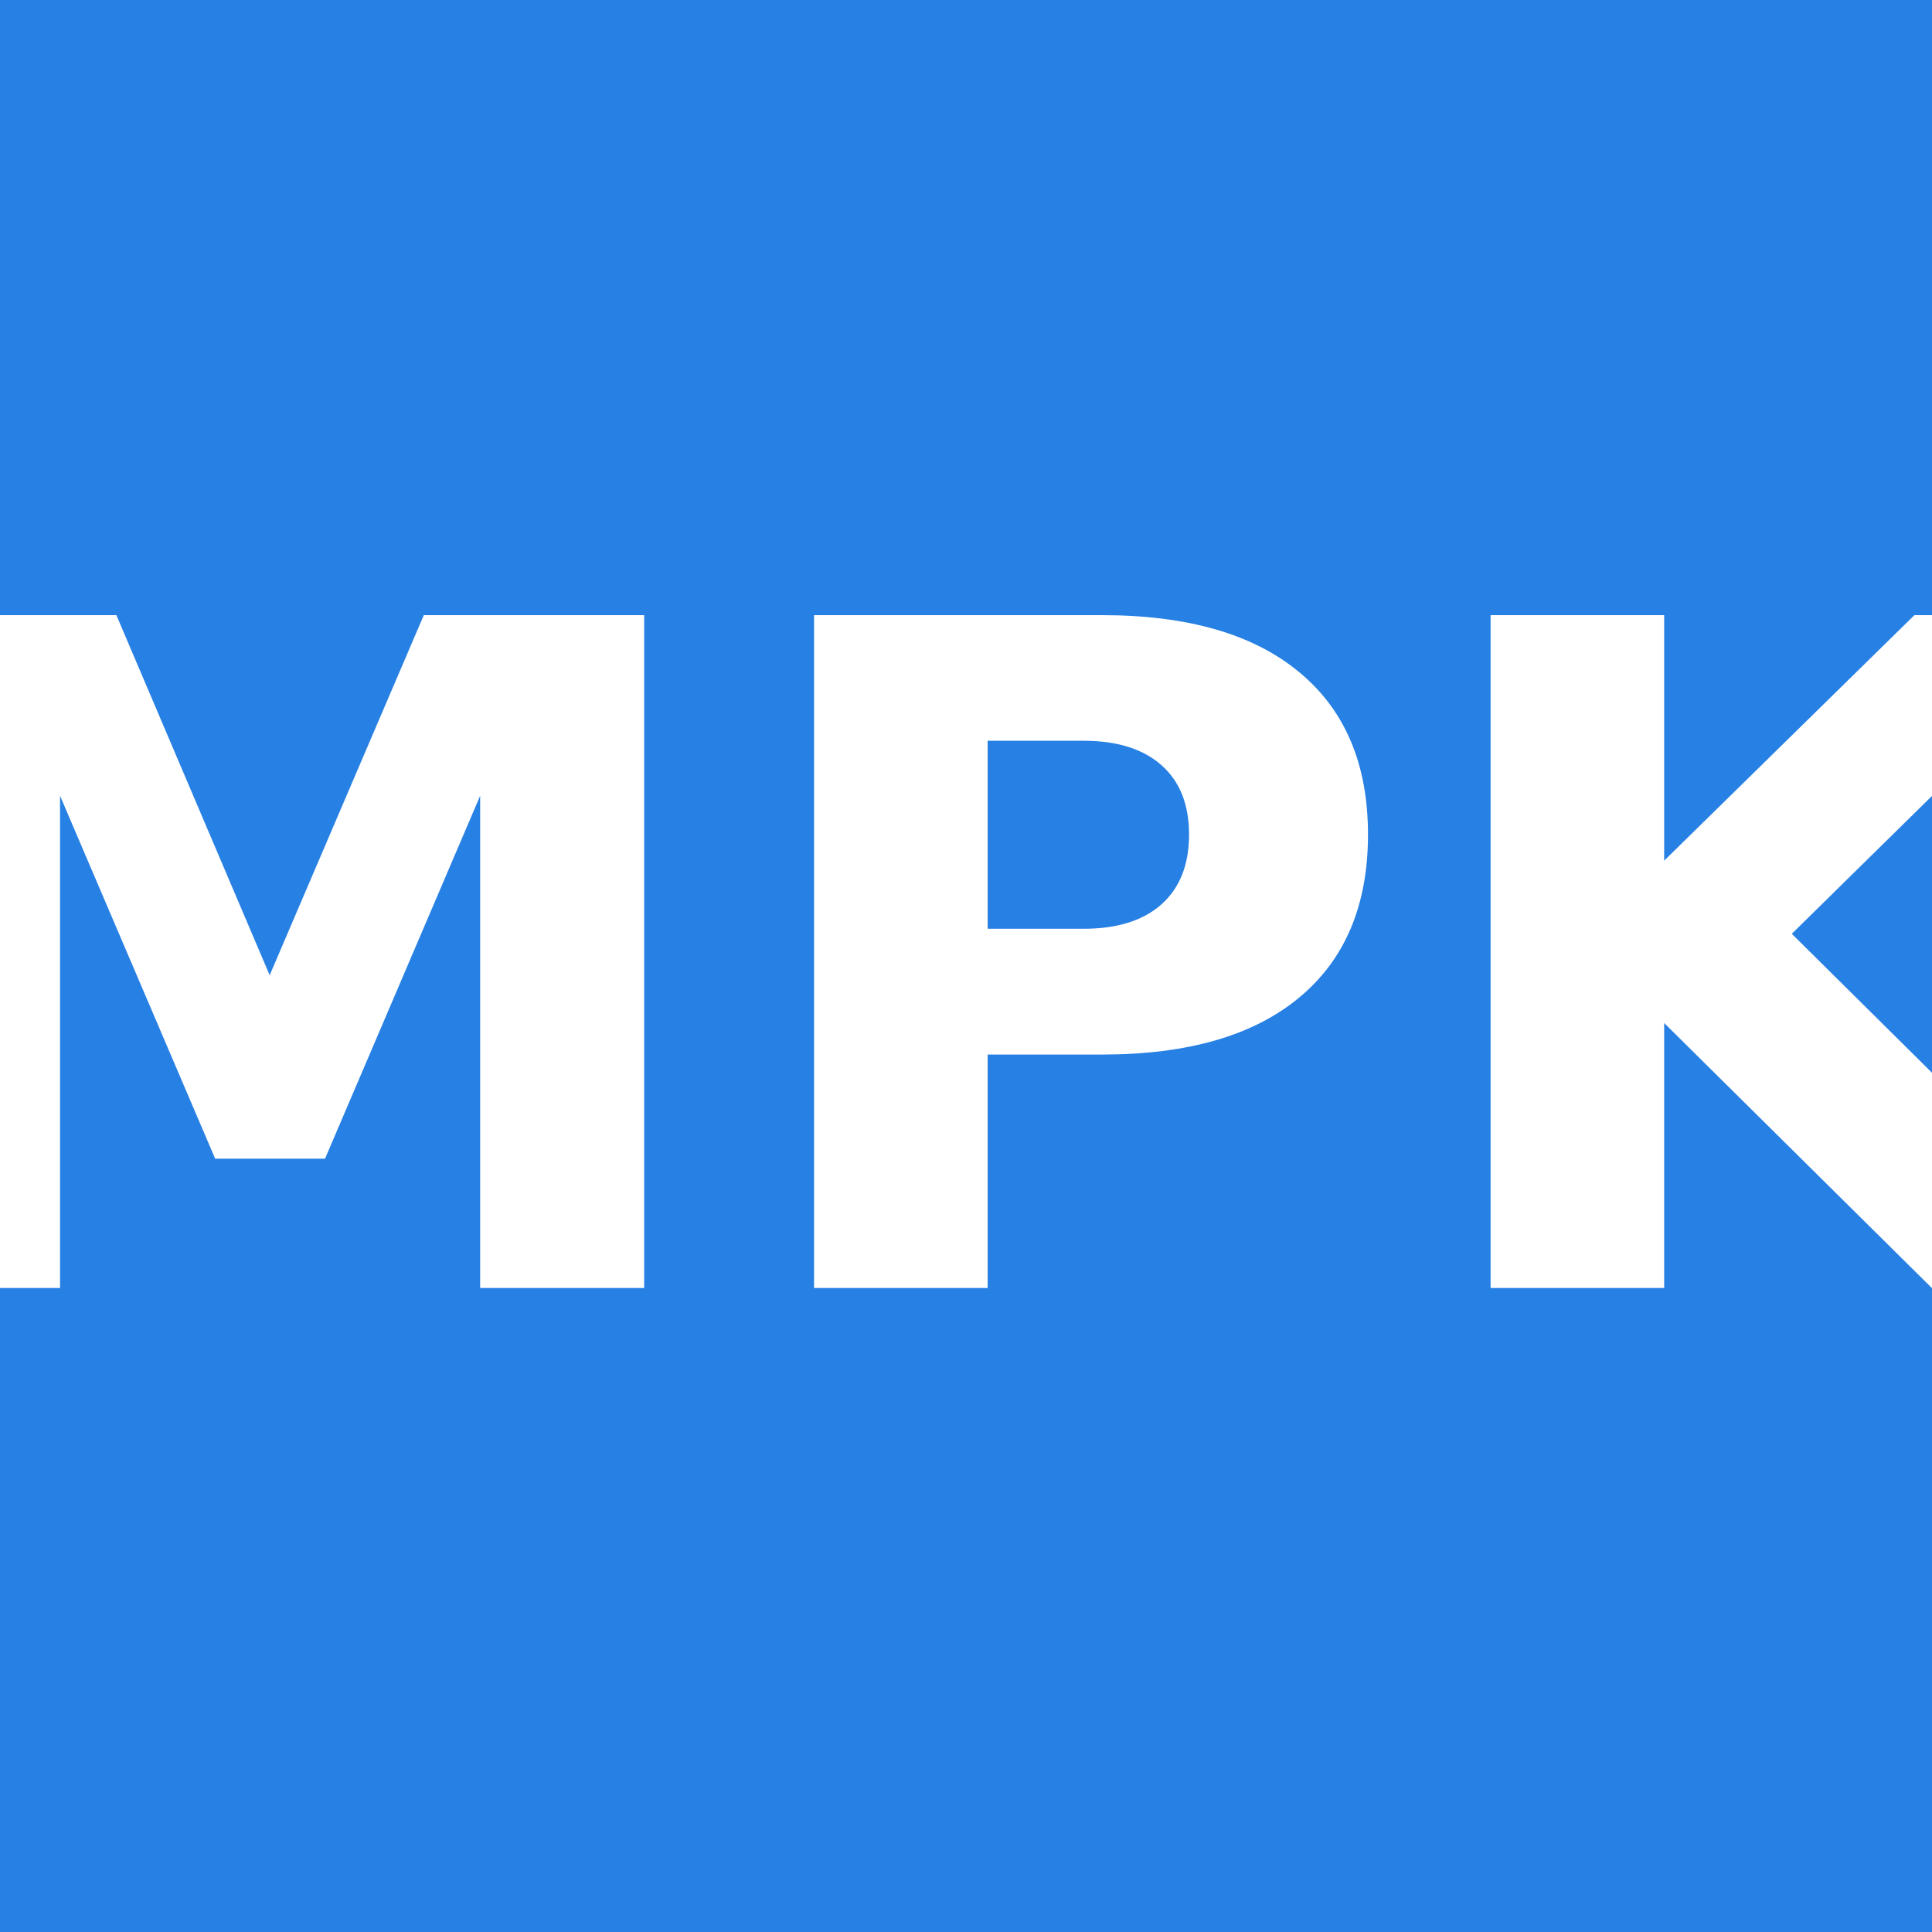
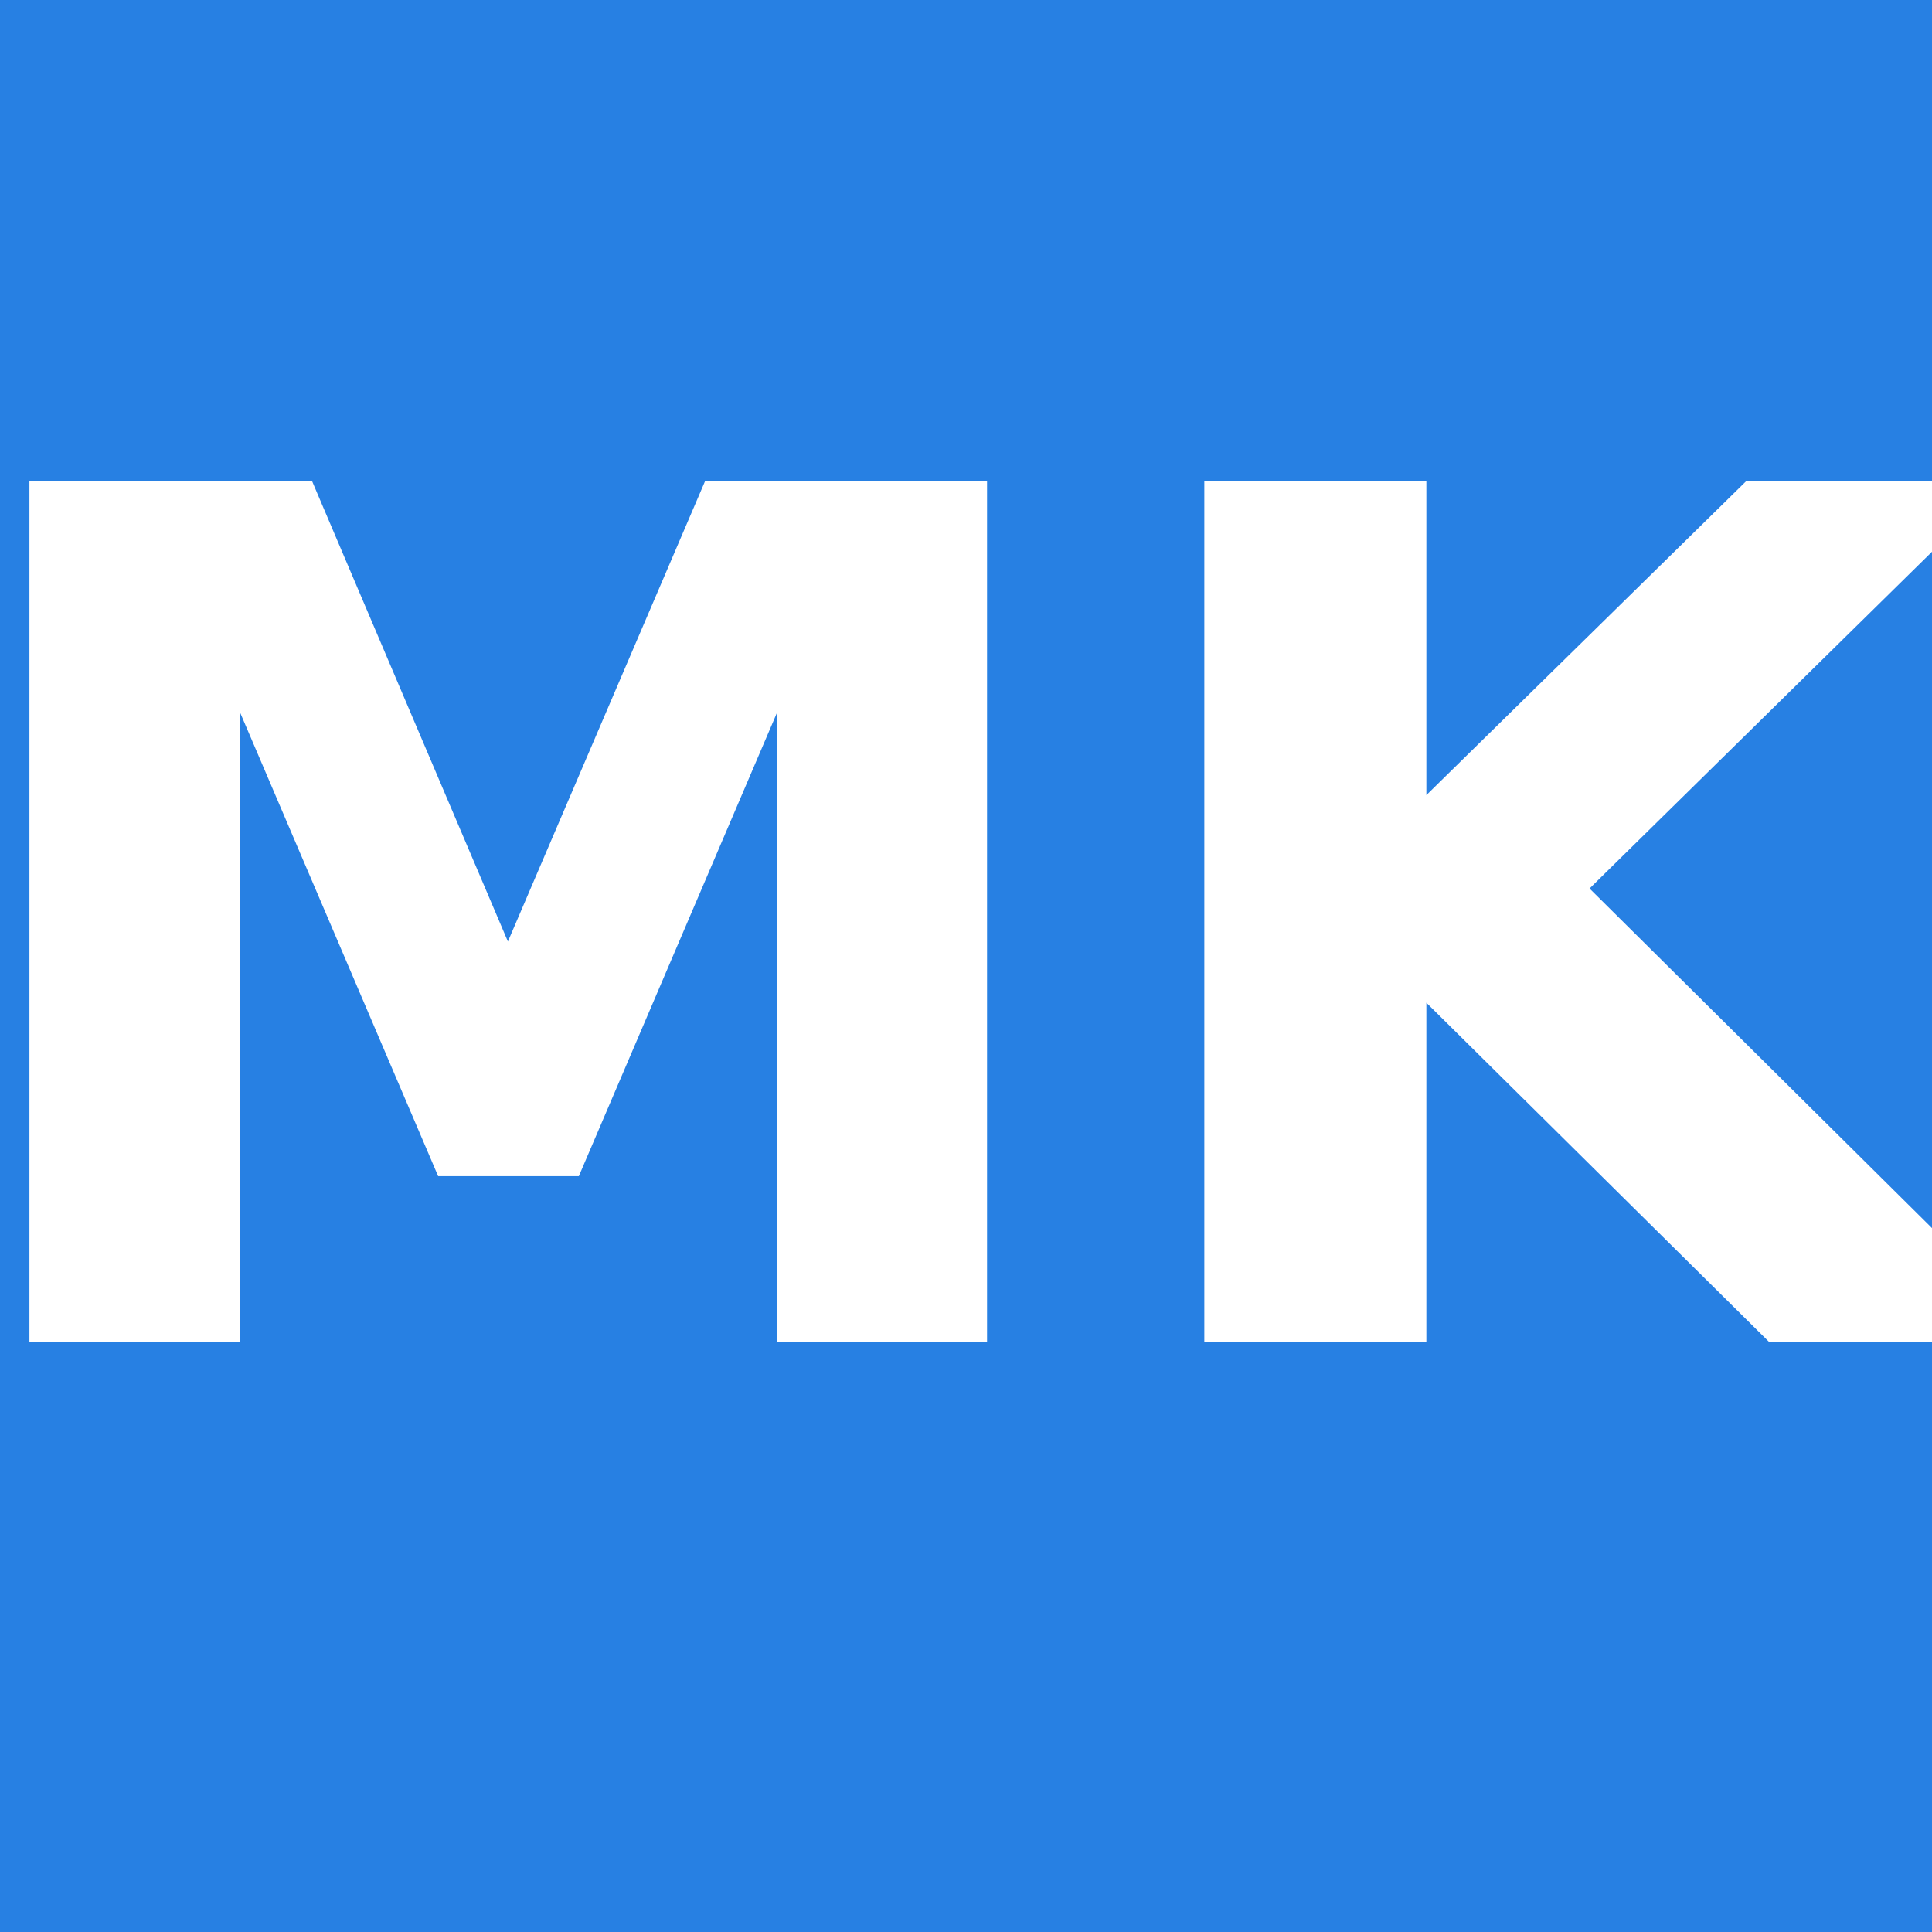
<svg xmlns="http://www.w3.org/2000/svg" viewBox="0 0 180 180" width="180" height="180">
  <rect width="180" height="180" fill="#2780e3" />
-   <text x="90" y="120" text-anchor="middle" font-family="DejaVu Sans, Liberation Sans, Arial, sans-serif" font-size="86" font-weight="800" fill="#ffffff">MPK</text>
+   <text x="90" y="125" text-anchor="middle" font-family="DejaVu Sans, Liberation Sans, Arial, sans-serif" font-size="110" font-weight="800" fill="#ffffff">MK</text>
</svg>
